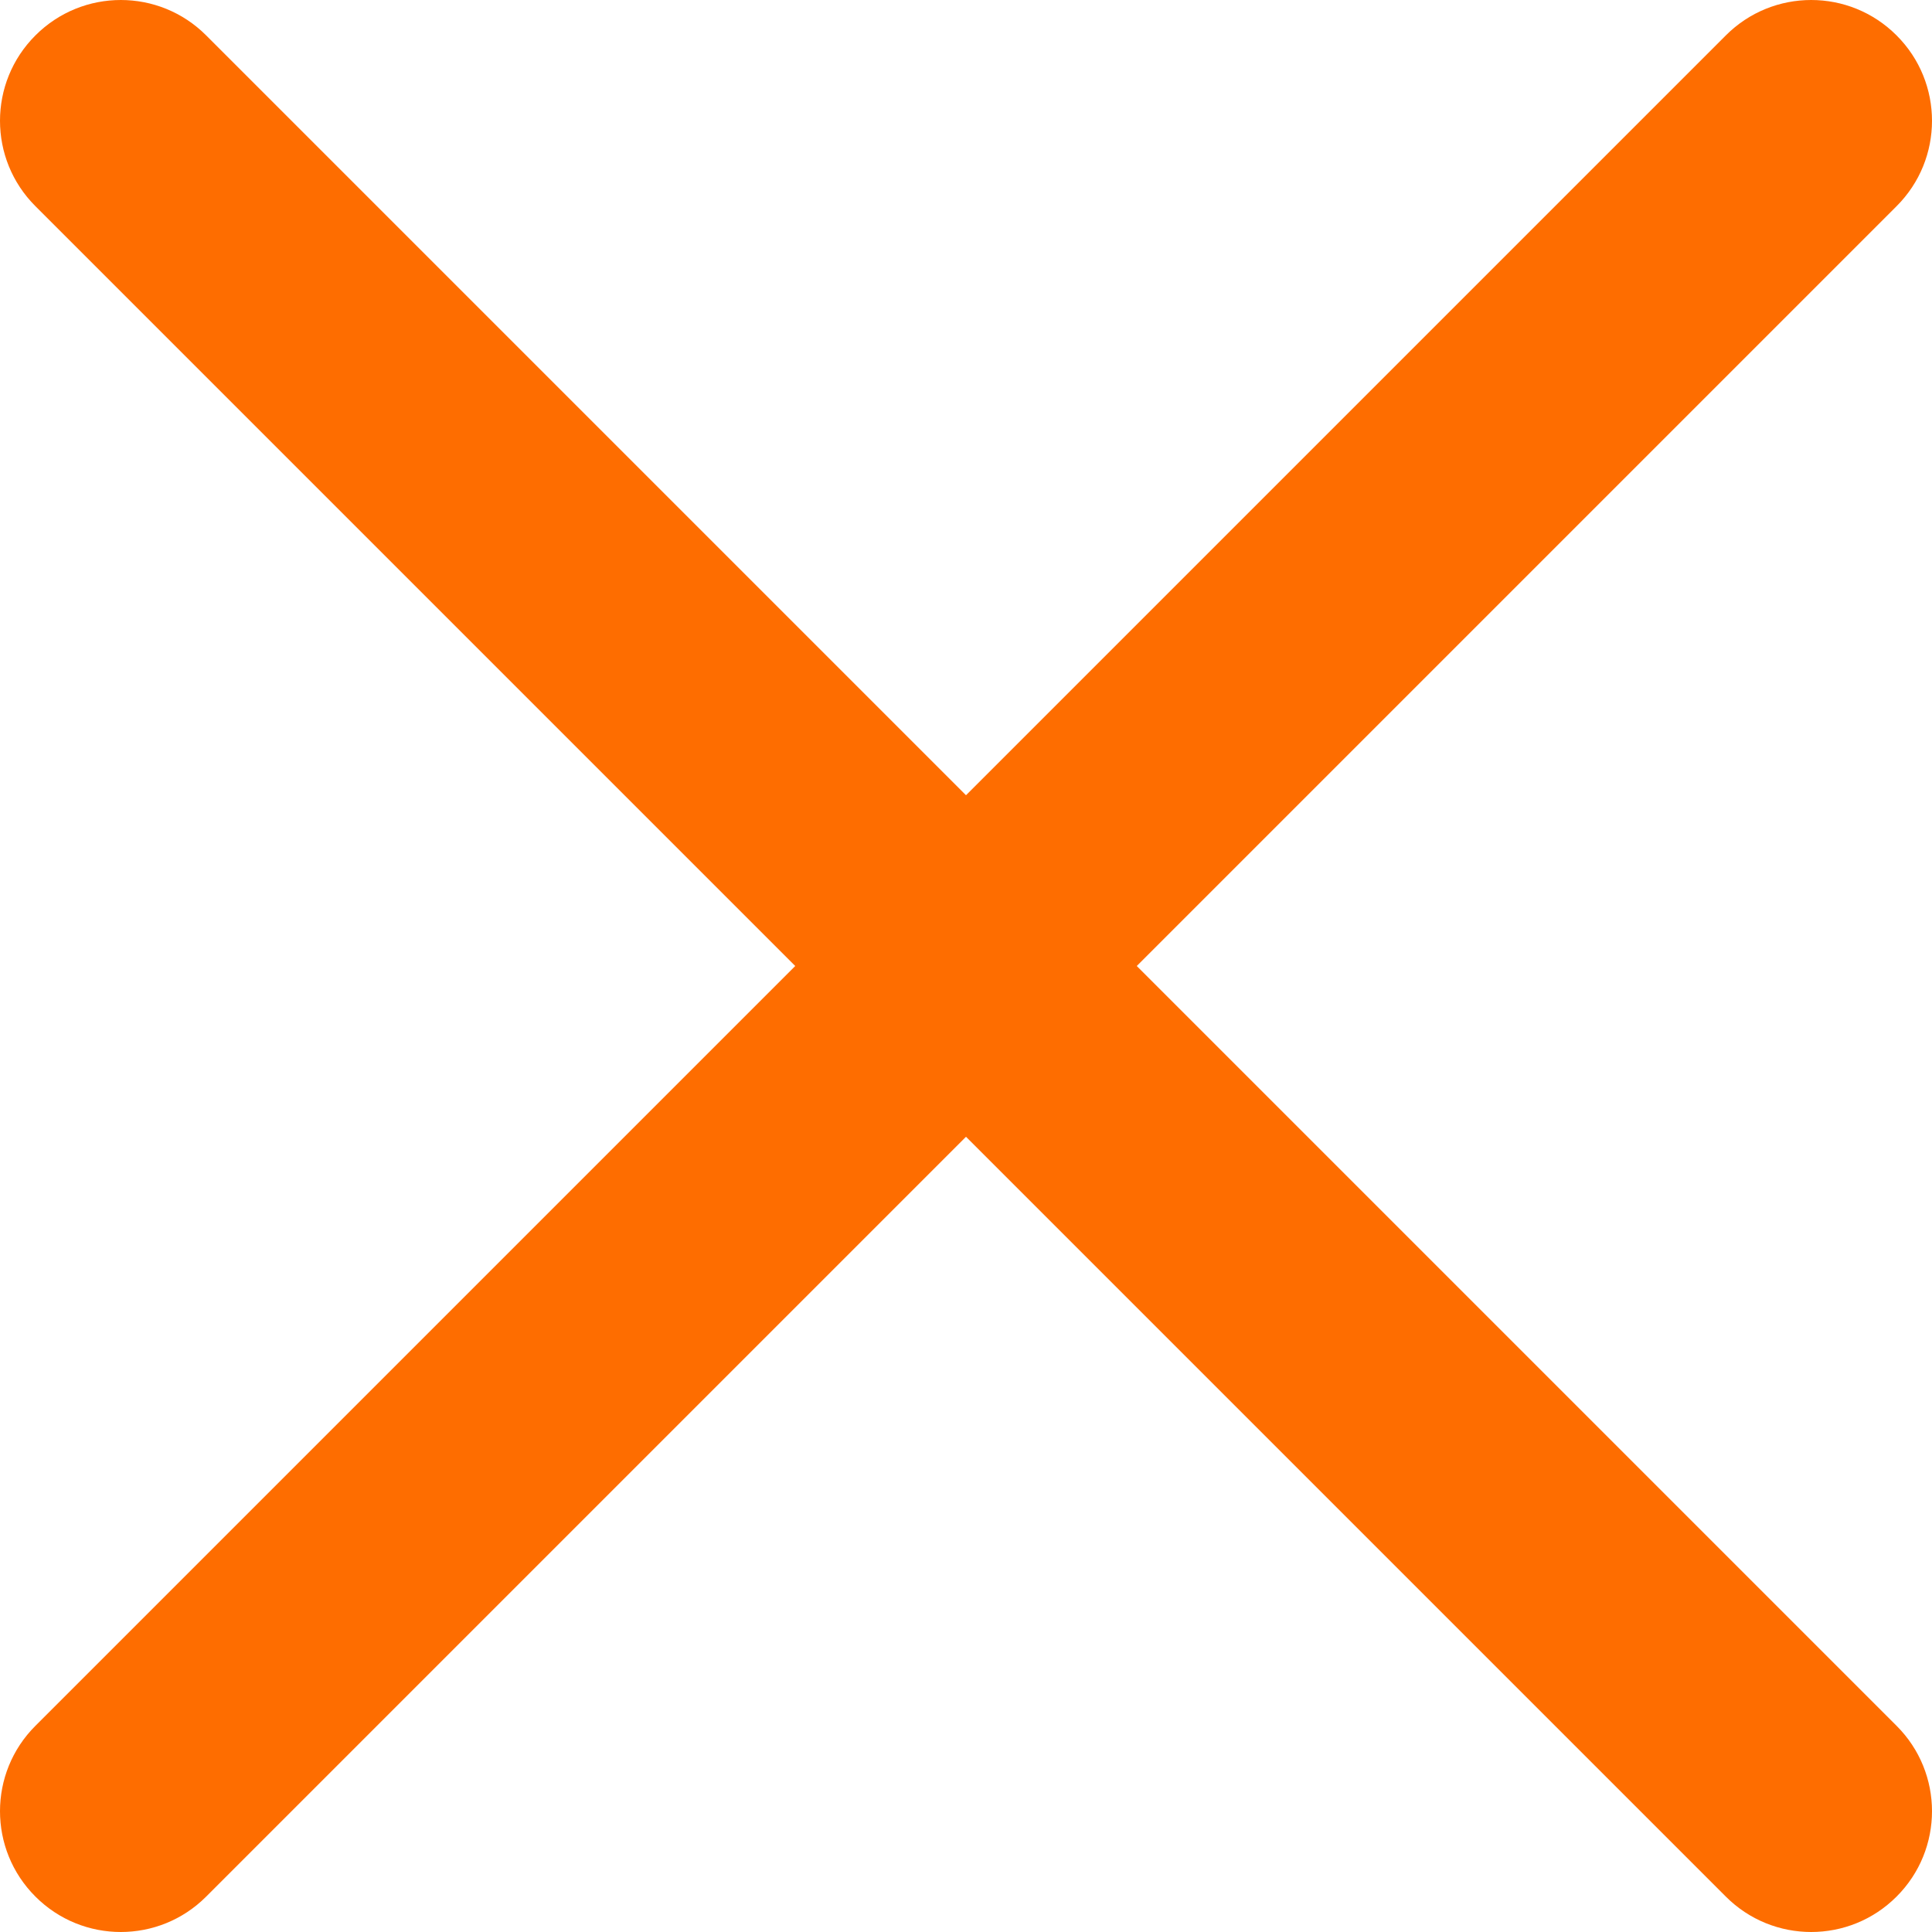
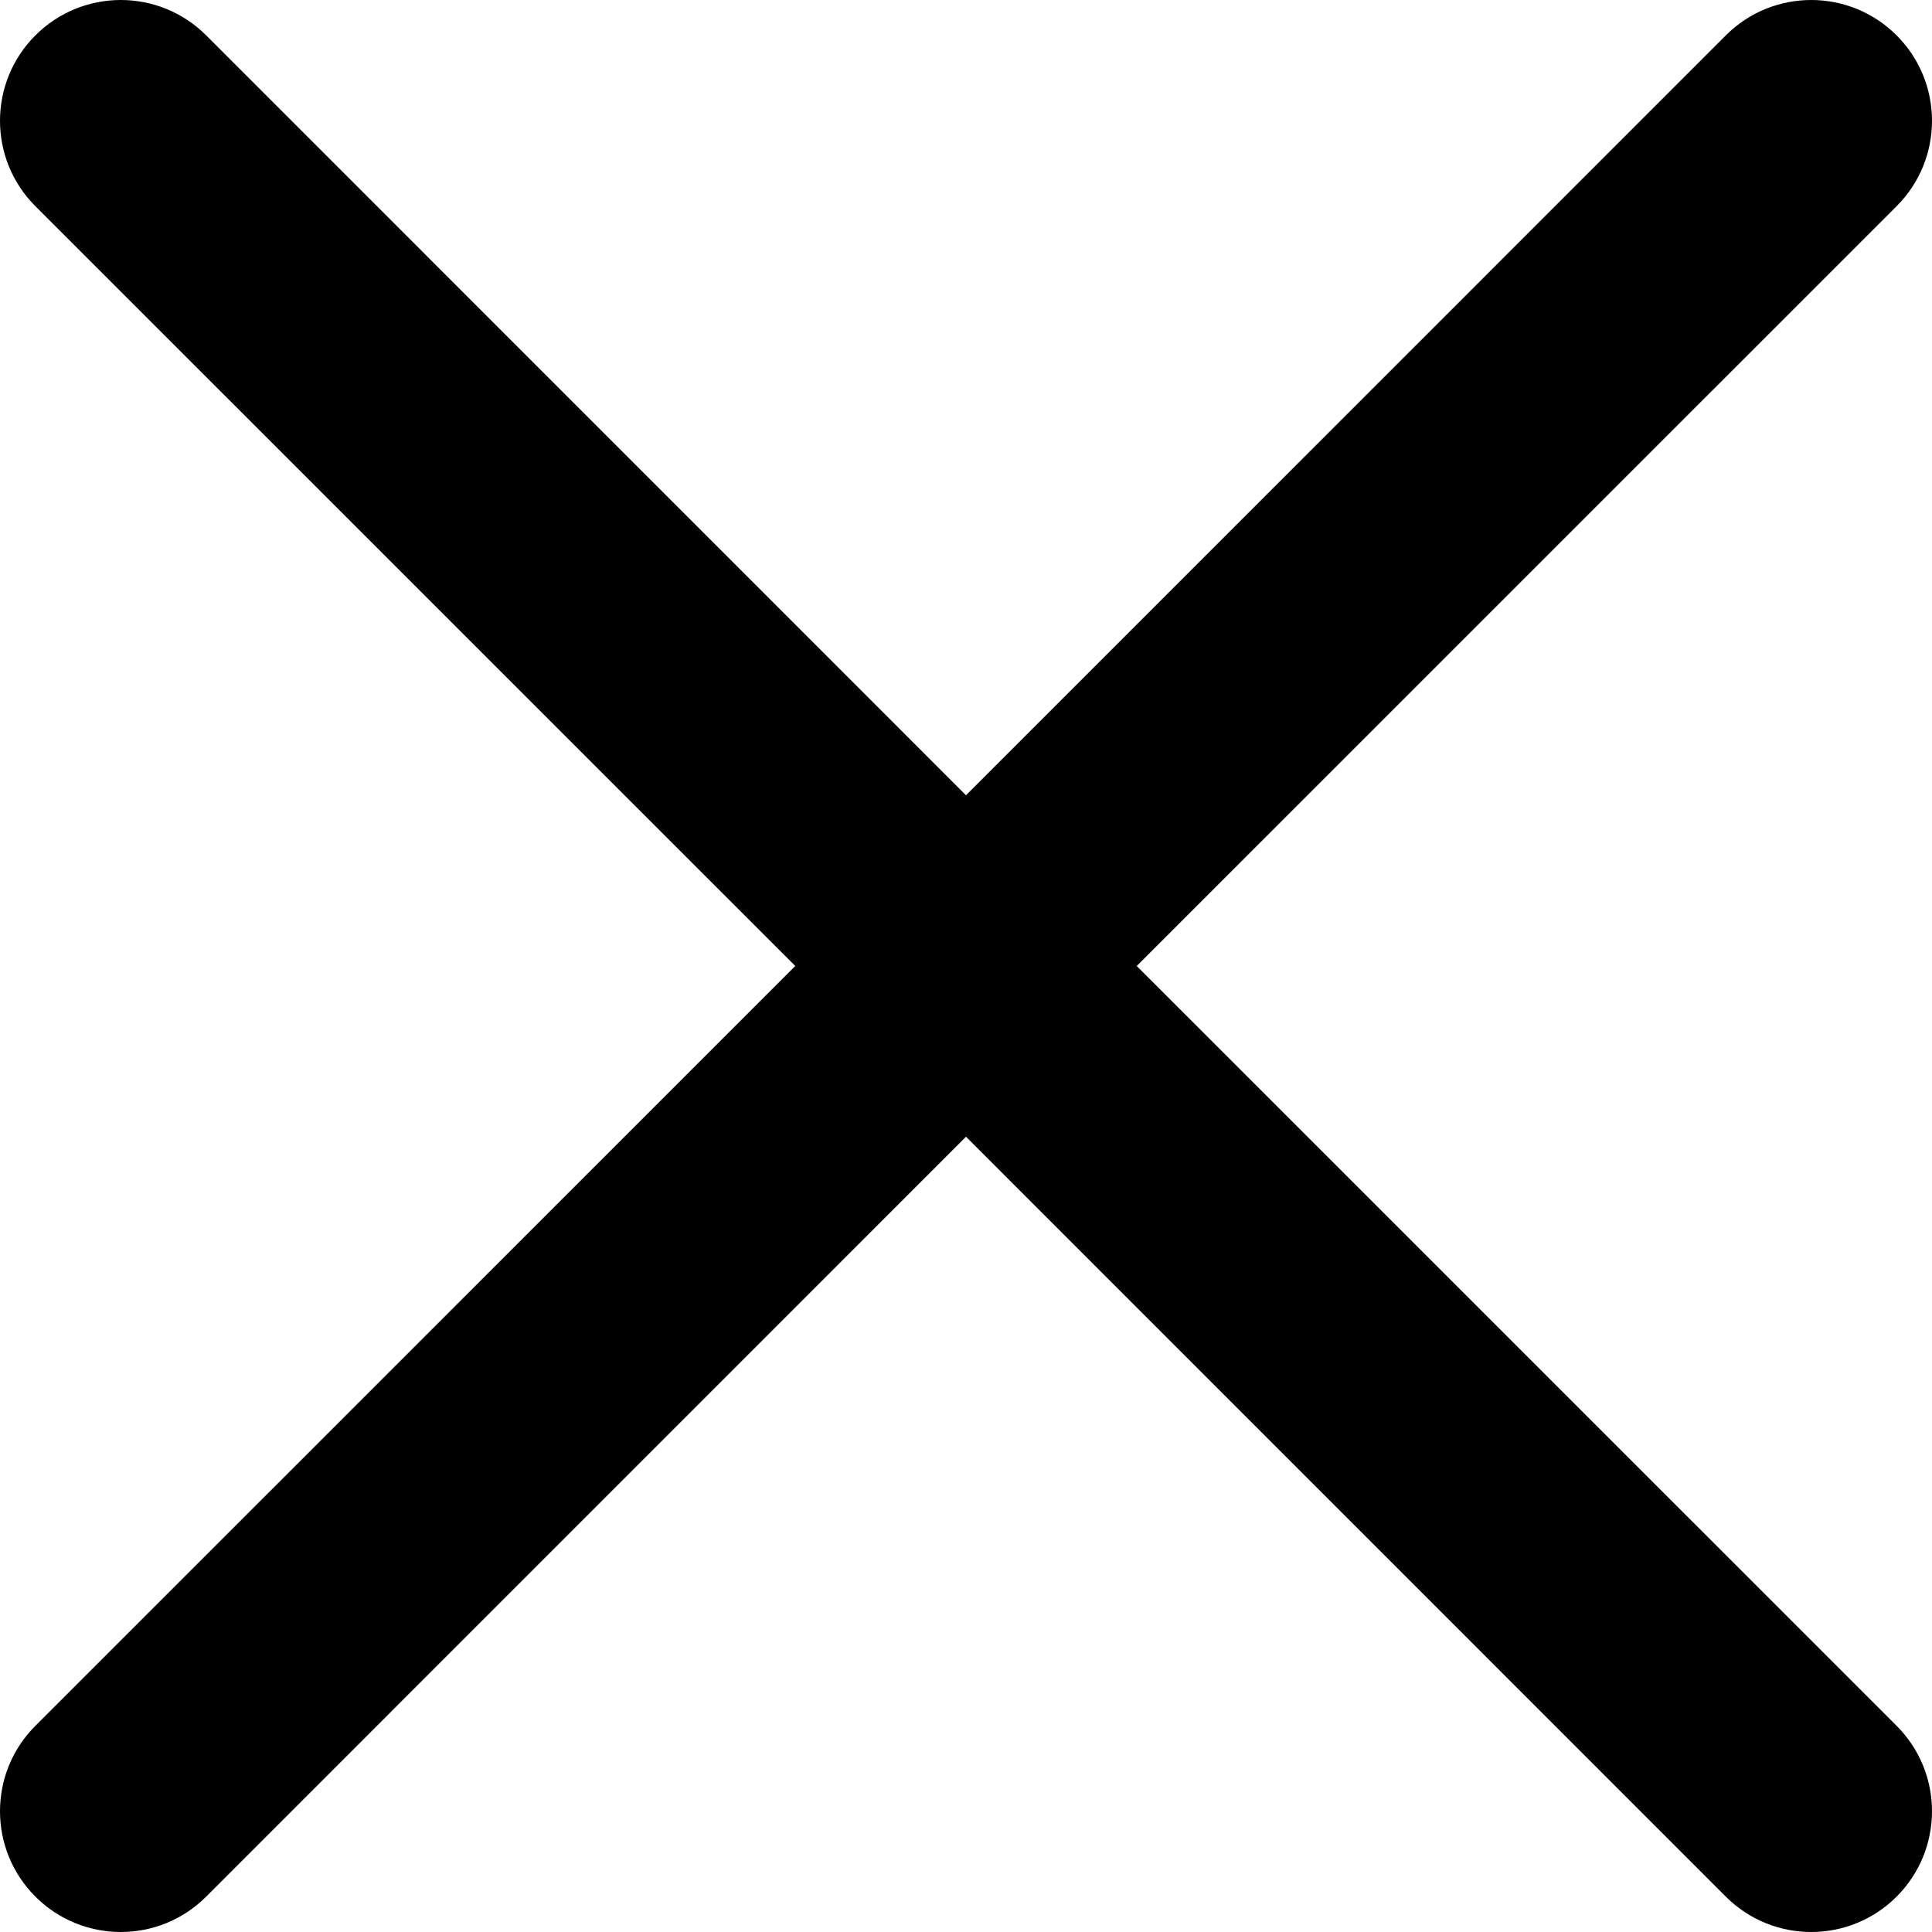
- <svg xmlns="http://www.w3.org/2000/svg" width="18" height="18" viewBox="0 0 18 18" fill="none">
-   <path d="M10.591 9L17.67 1.921C18.11 1.482 18.11 0.769 17.67 0.33C17.231 -0.11 16.518 -0.11 16.079 0.33L9 7.409L1.921 0.33C1.482 -0.11 0.769 -0.11 0.33 0.33C-0.11 0.769 -0.11 1.482 0.33 1.921L7.409 9L0.33 16.079C-0.11 16.518 -0.11 17.231 0.33 17.67C0.769 18.11 1.482 18.11 1.921 17.67L9 10.591L16.079 17.67C16.518 18.11 17.231 18.11 17.67 17.67C18.11 17.231 18.11 16.518 17.67 16.079L10.591 9Z" fill="#FE6D00" />
+ <svg xmlns="http://www.w3.org/2000/svg" version="1.1" id="Capa_1" x="0px" y="0px" viewBox="0 0 512.021 512.021" style="enable-background:new 0 0 512.021 512.021;" xml:space="preserve" width="512" height="512">
+   <g>
+     <path d="M301.258,256.01L502.645,54.645c12.501-12.501,12.501-32.769,0-45.269c-12.501-12.501-32.769-12.501-45.269,0l0,0   L256.01,210.762L54.645,9.376c-12.501-12.501-32.769-12.501-45.269,0s-12.501,32.769,0,45.269L210.762,256.01L9.376,457.376   c-12.501,12.501-12.501,32.769,0,45.269s32.769,12.501,45.269,0L256.01,301.258l201.365,201.387   c12.501,12.501,32.769,12.501,45.269,0c12.501-12.501,12.501-32.769,0-45.269L301.258,256.01z" />
+   </g>
</svg>
